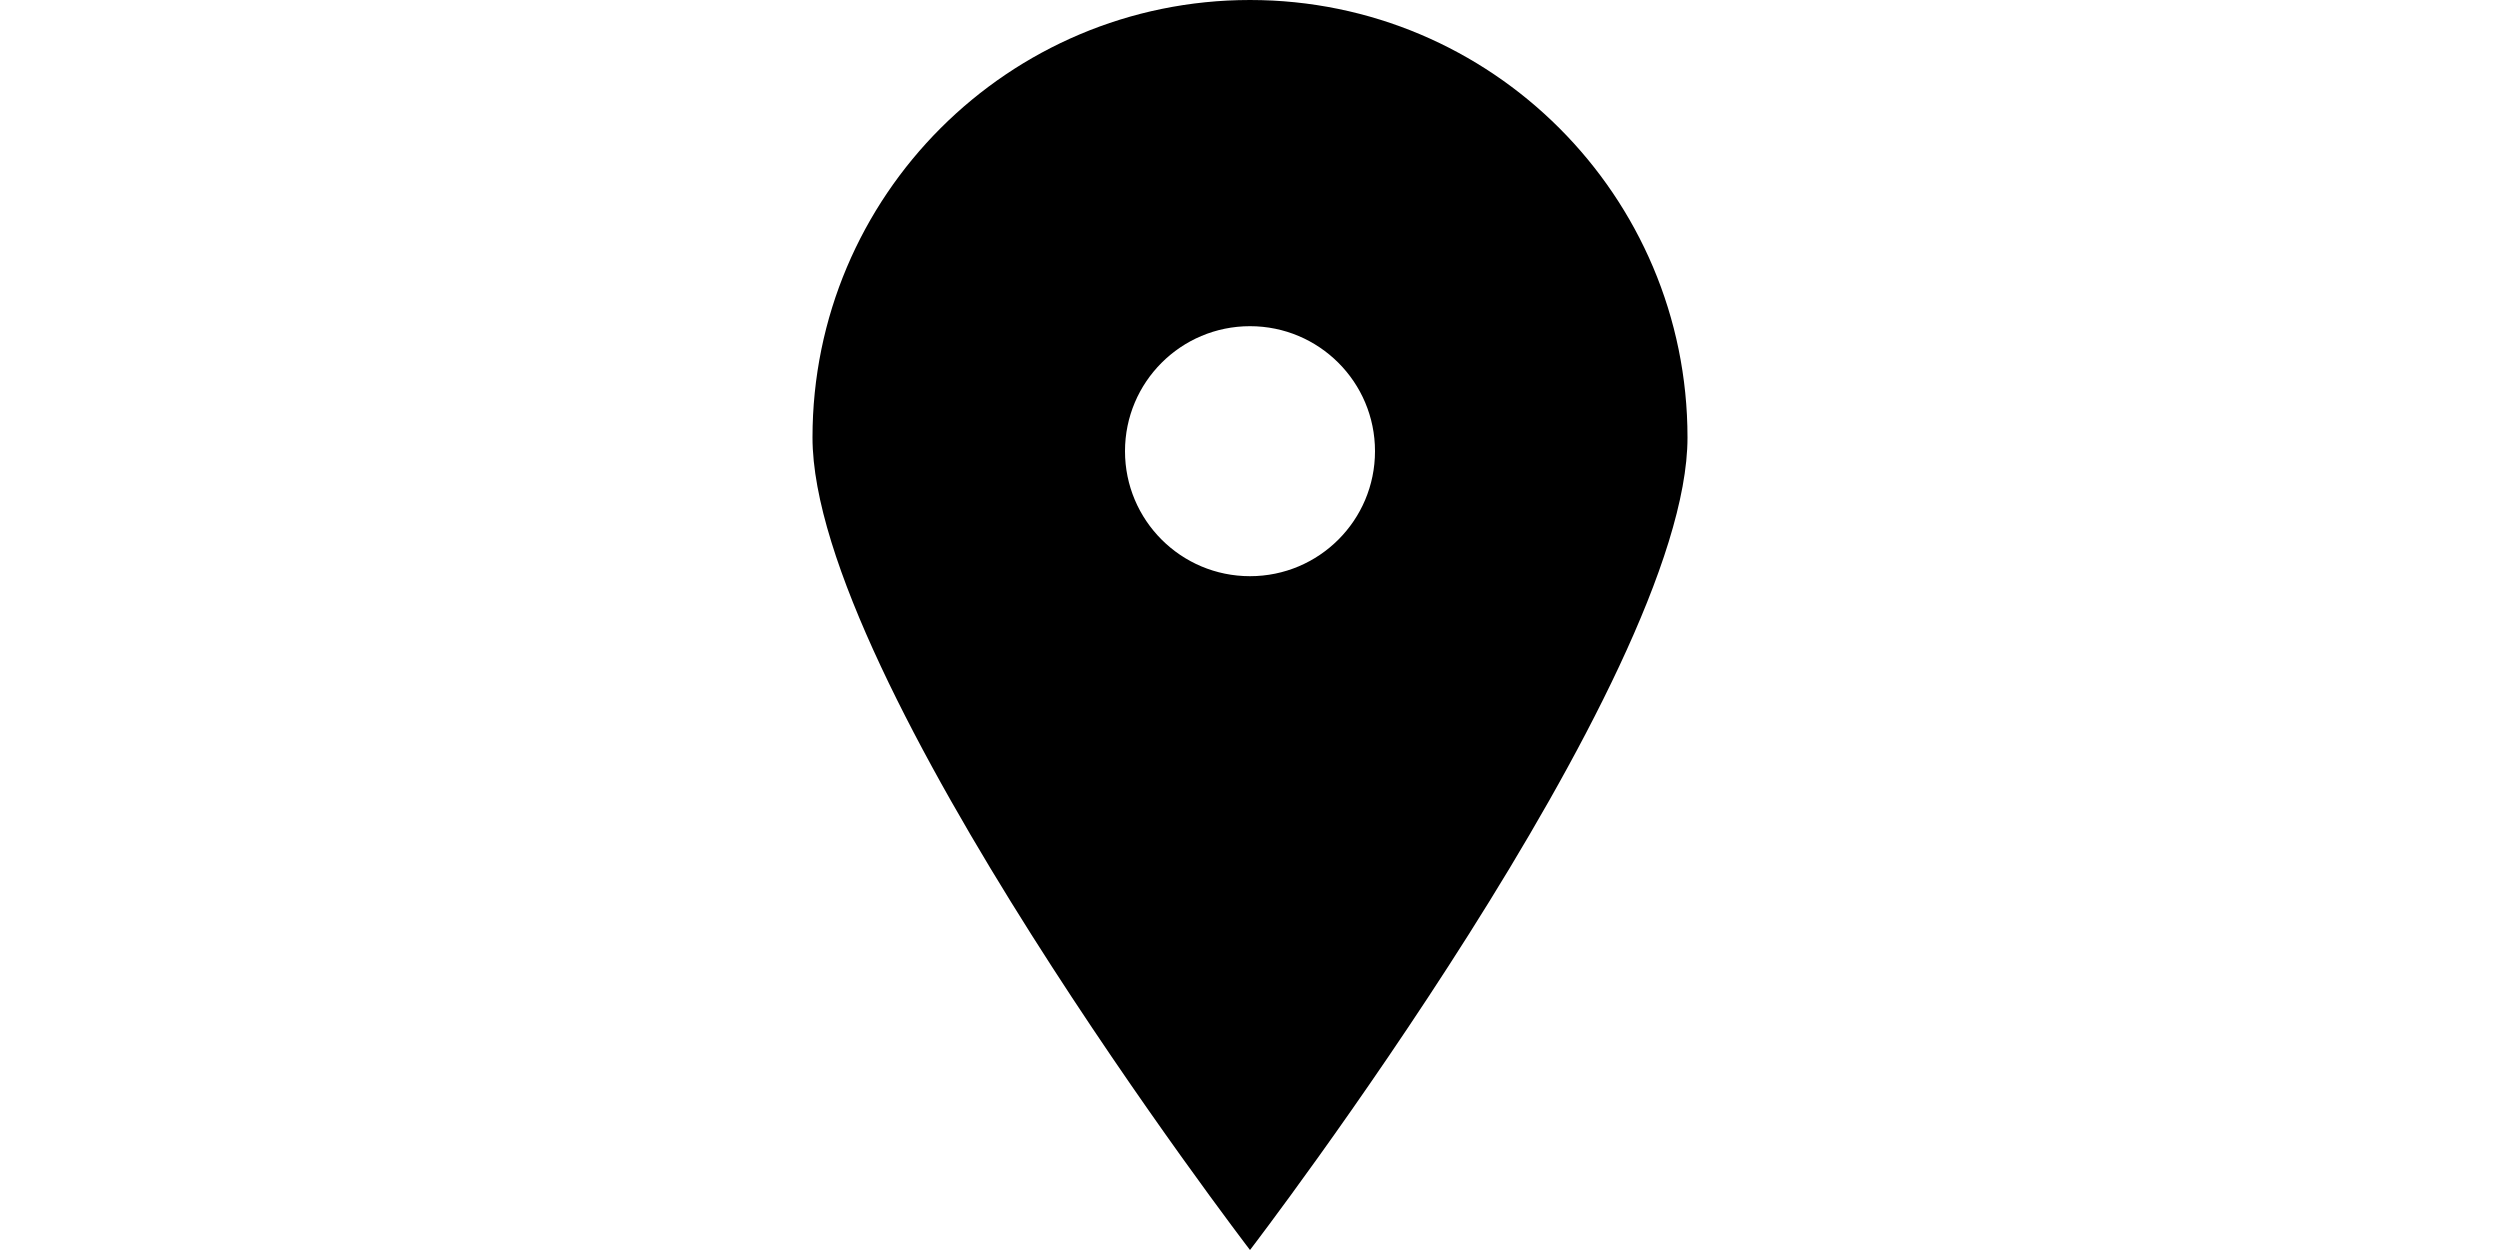
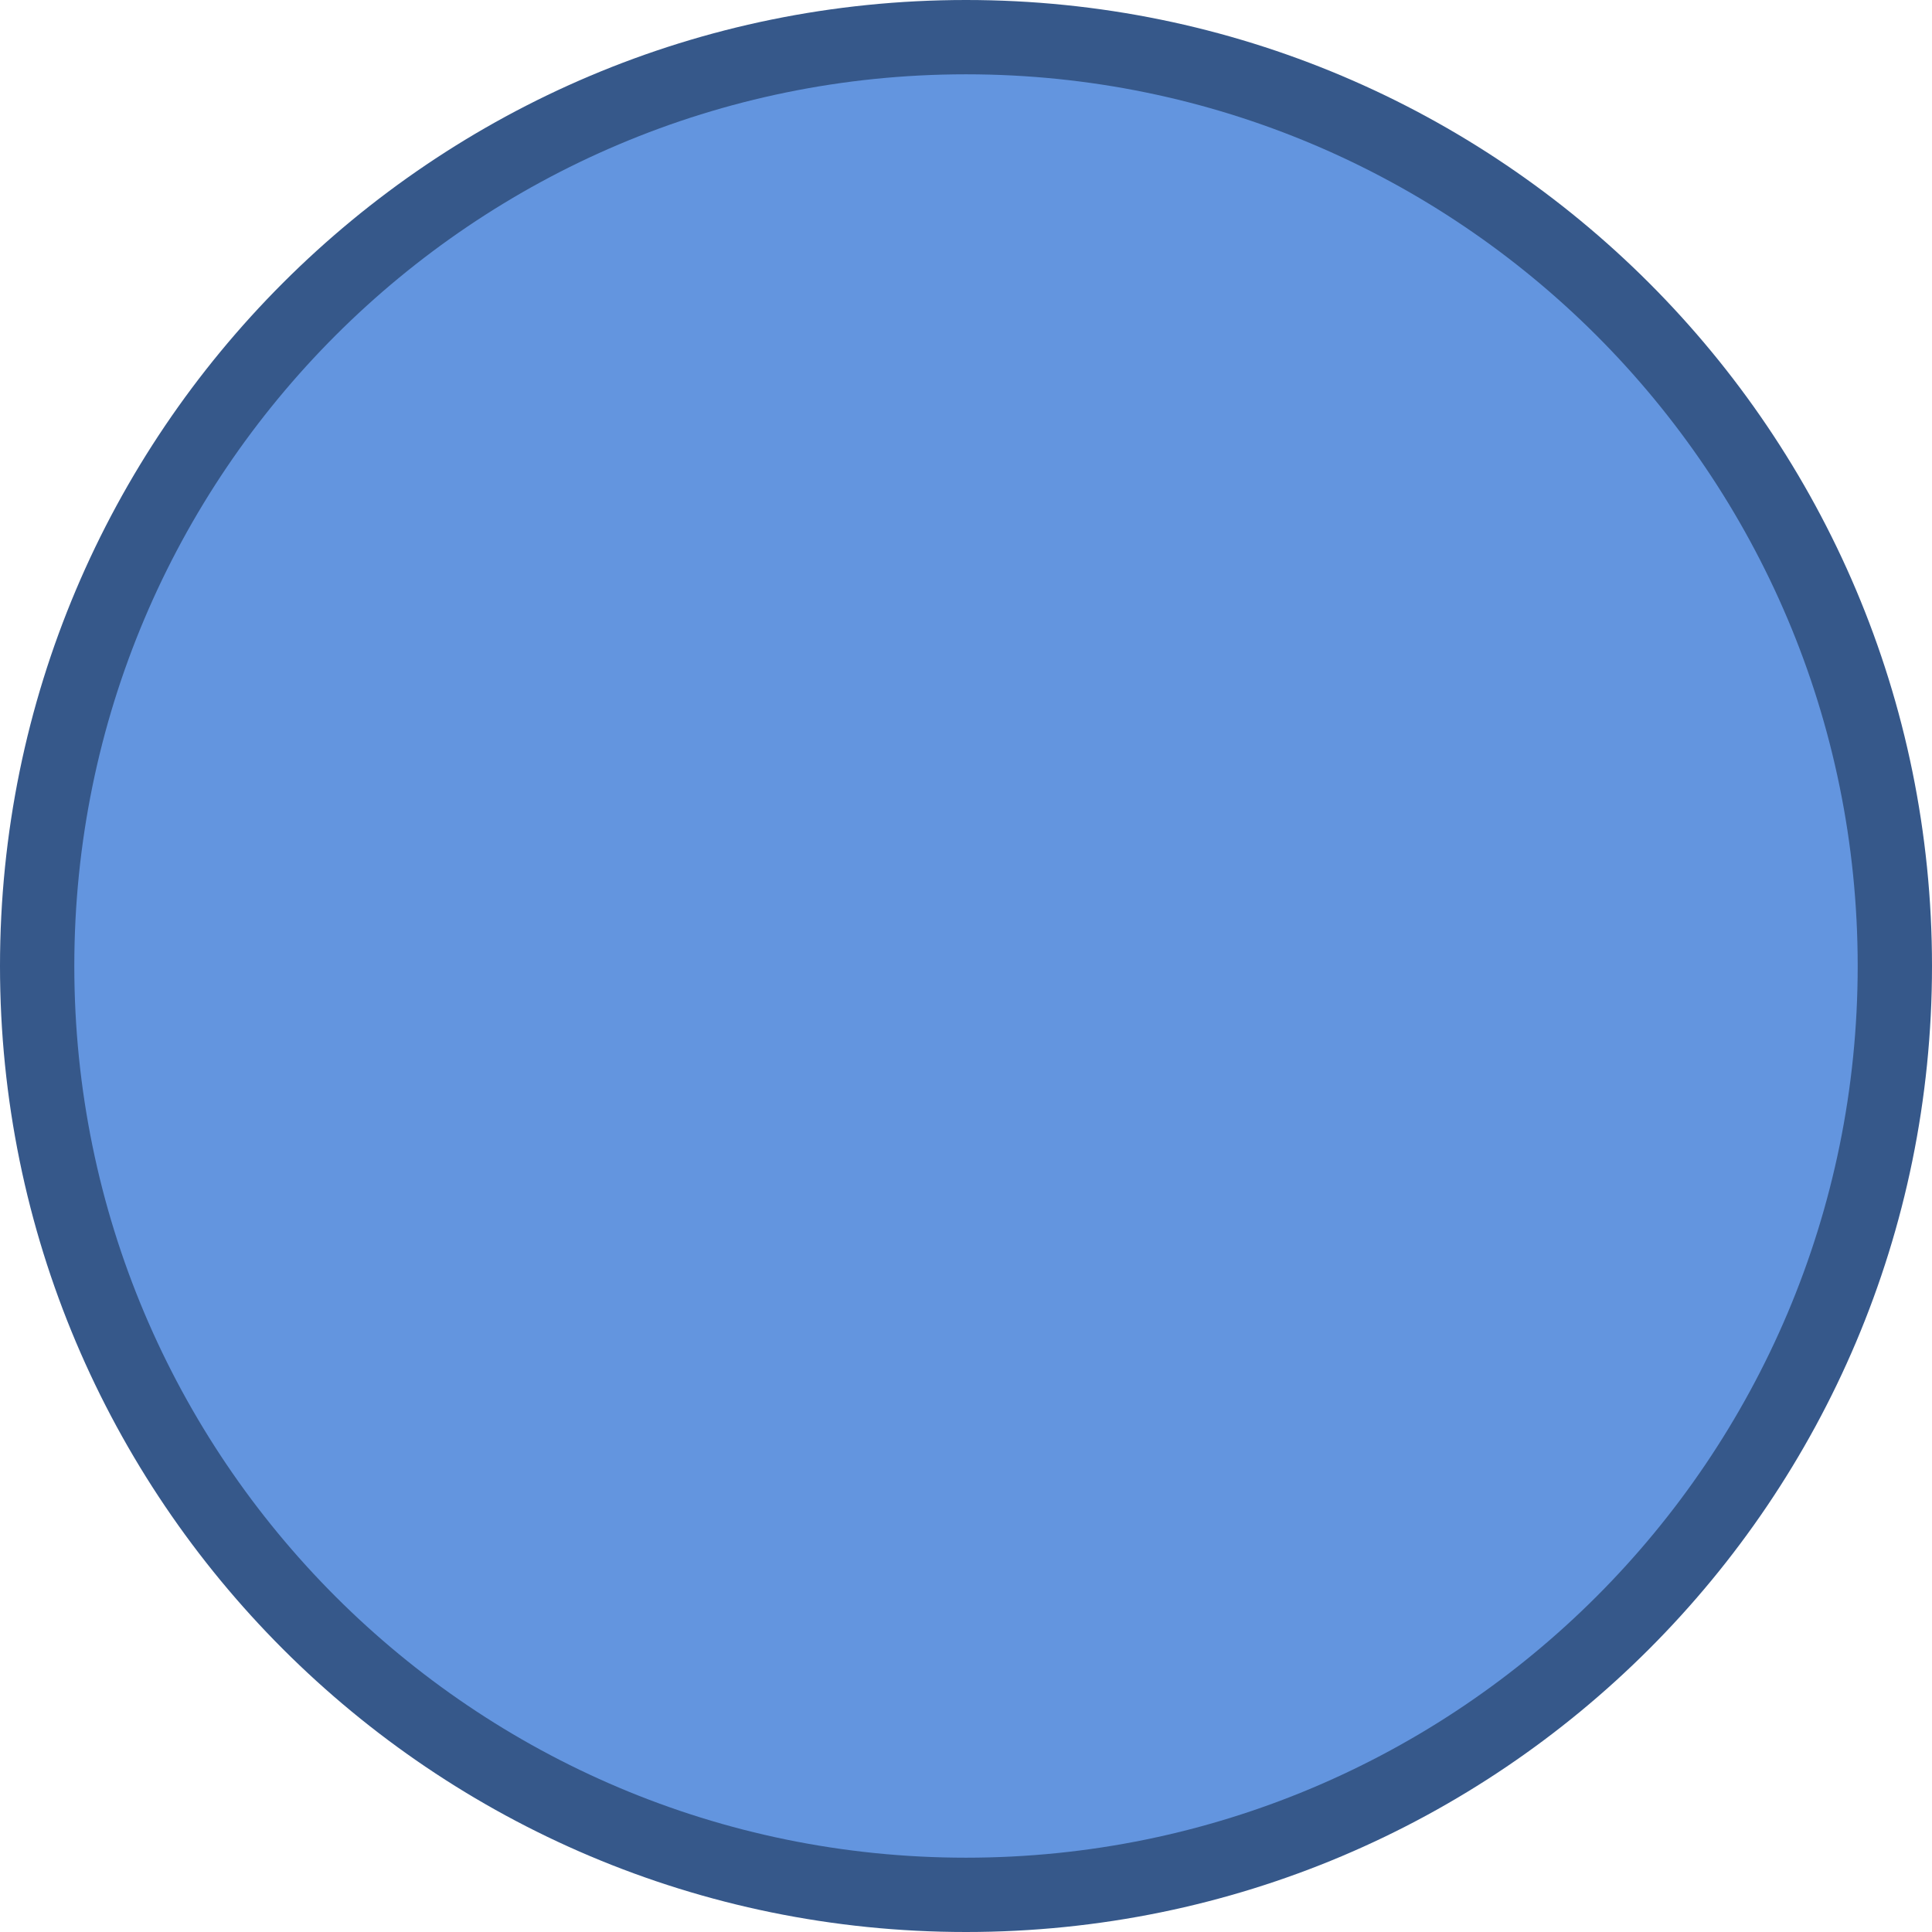
- <svg xmlns="http://www.w3.org/2000/svg" width="80px" height="40px" viewBox="-3 0 20 20" version="1.1">
-   <defs>
- 
- </defs>
-   <g id="Page-1" stroke="none" stroke-width="1" fill="none" fill-rule="evenodd">
-     <g id="Dribbble-Light-Preview" transform="translate(-223, -5399)" fill="#000000">
-       <g id="icons" transform="translate(56, 160)">
-         <path d="M174,5248.219 C172.895,5248.219 172,5247.324 172,5246.219 C172,5245.114 172.895,5244.219 174,5244.219 C175.105,5244.219 176,5245.114 176,5246.219 C176,5247.324 175.105,5248.219 174,5248.219 M174,5239 C170.134,5239 167,5242.134 167,5246 C167,5249.866 174,5259 174,5259 C174,5259 181,5249.866 181,5246 C181,5242.134 177.866,5239 174,5239" id="pin_fill_sharp_circle-[#634]">
- 
- </path>
-       </g>
-     </g>
-   </g>
+ <svg xmlns="http://www.w3.org/2000/svg" width="26" height="26" viewBox="0 0 26 26" fill="none">
+   <path d="M26 13C26 20.18 20.18 26 13 26C5.82 26 0 20.18 0 13C0 5.82 5.82 0 13 0C20.18 0 26 5.82 26 13ZM1.04 13C1.04 19.605 6.395 24.96 13 24.96C19.605 24.96 24.96 19.605 24.96 13C24.96 6.395 19.605 1.04 13 1.04C6.395 1.04 1.04 6.395 1.04 13Z" fill="#36588A" />
+   <path d="M25 13C25 19.627 19.627 25 13 25C6.373 25 1 19.627 1 13C1 6.373 6.373 1 13 1C19.627 1 25 6.373 25 13Z" fill="#6395DF" />
</svg>
